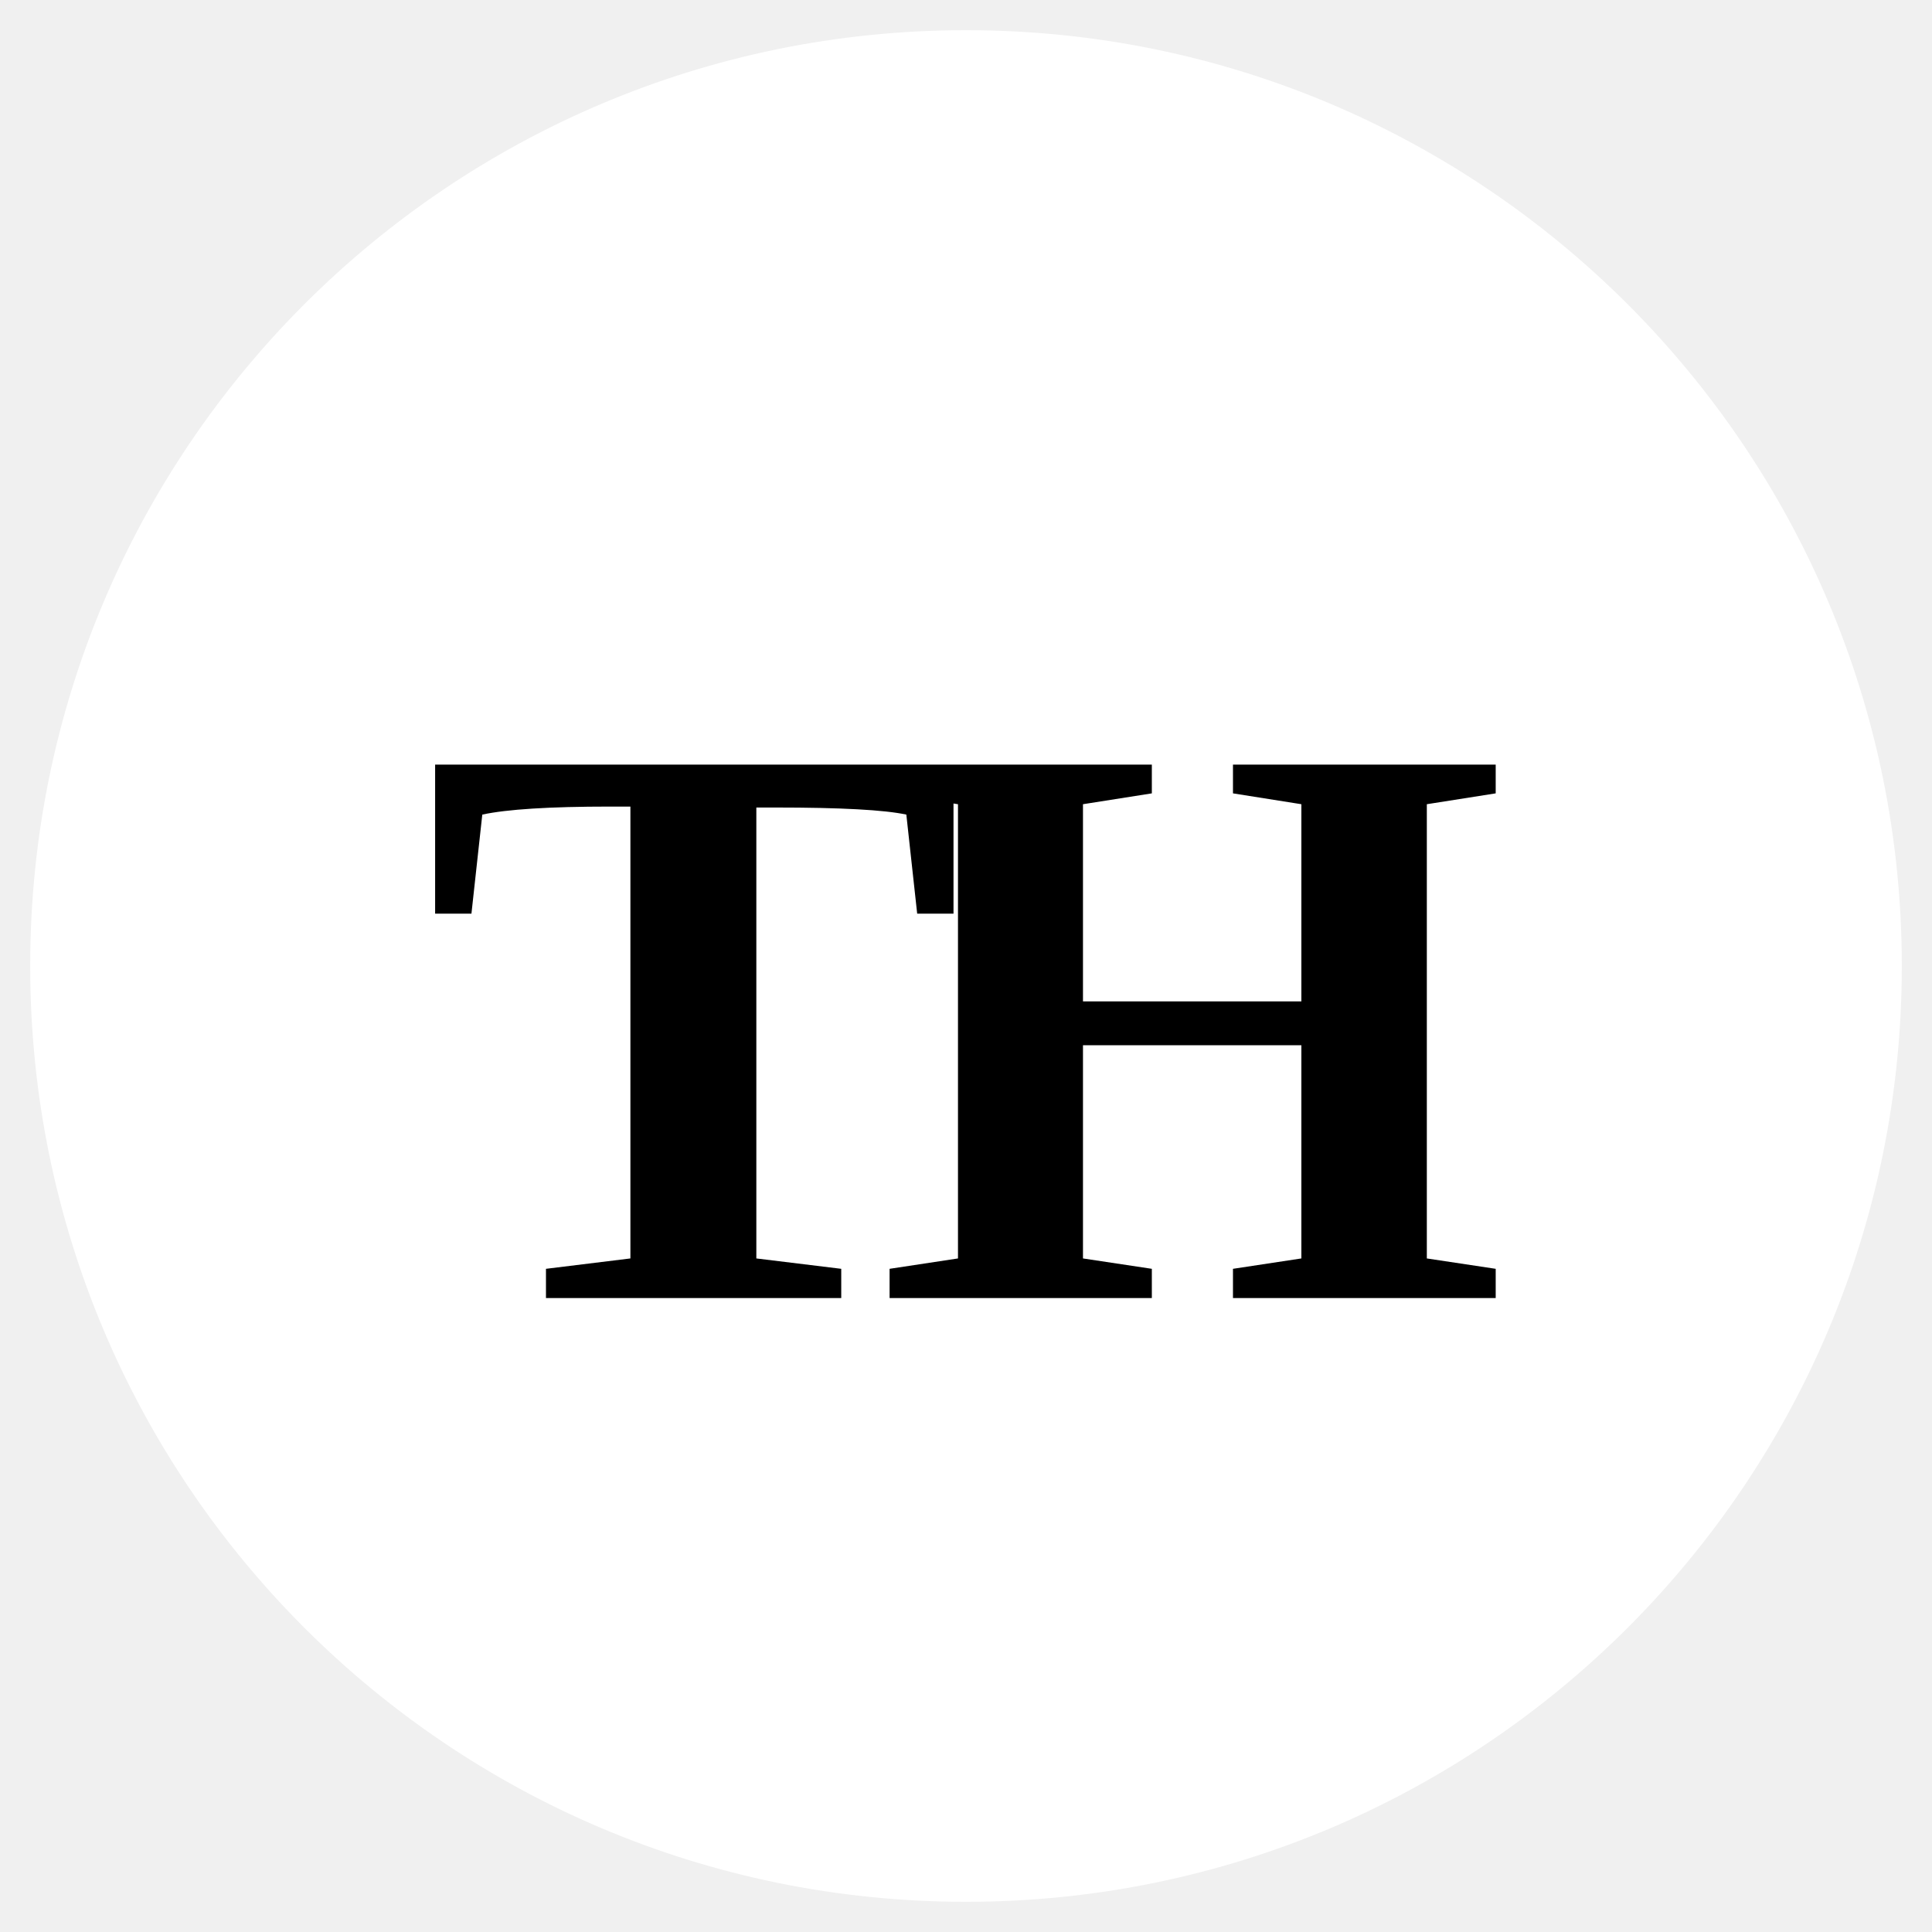
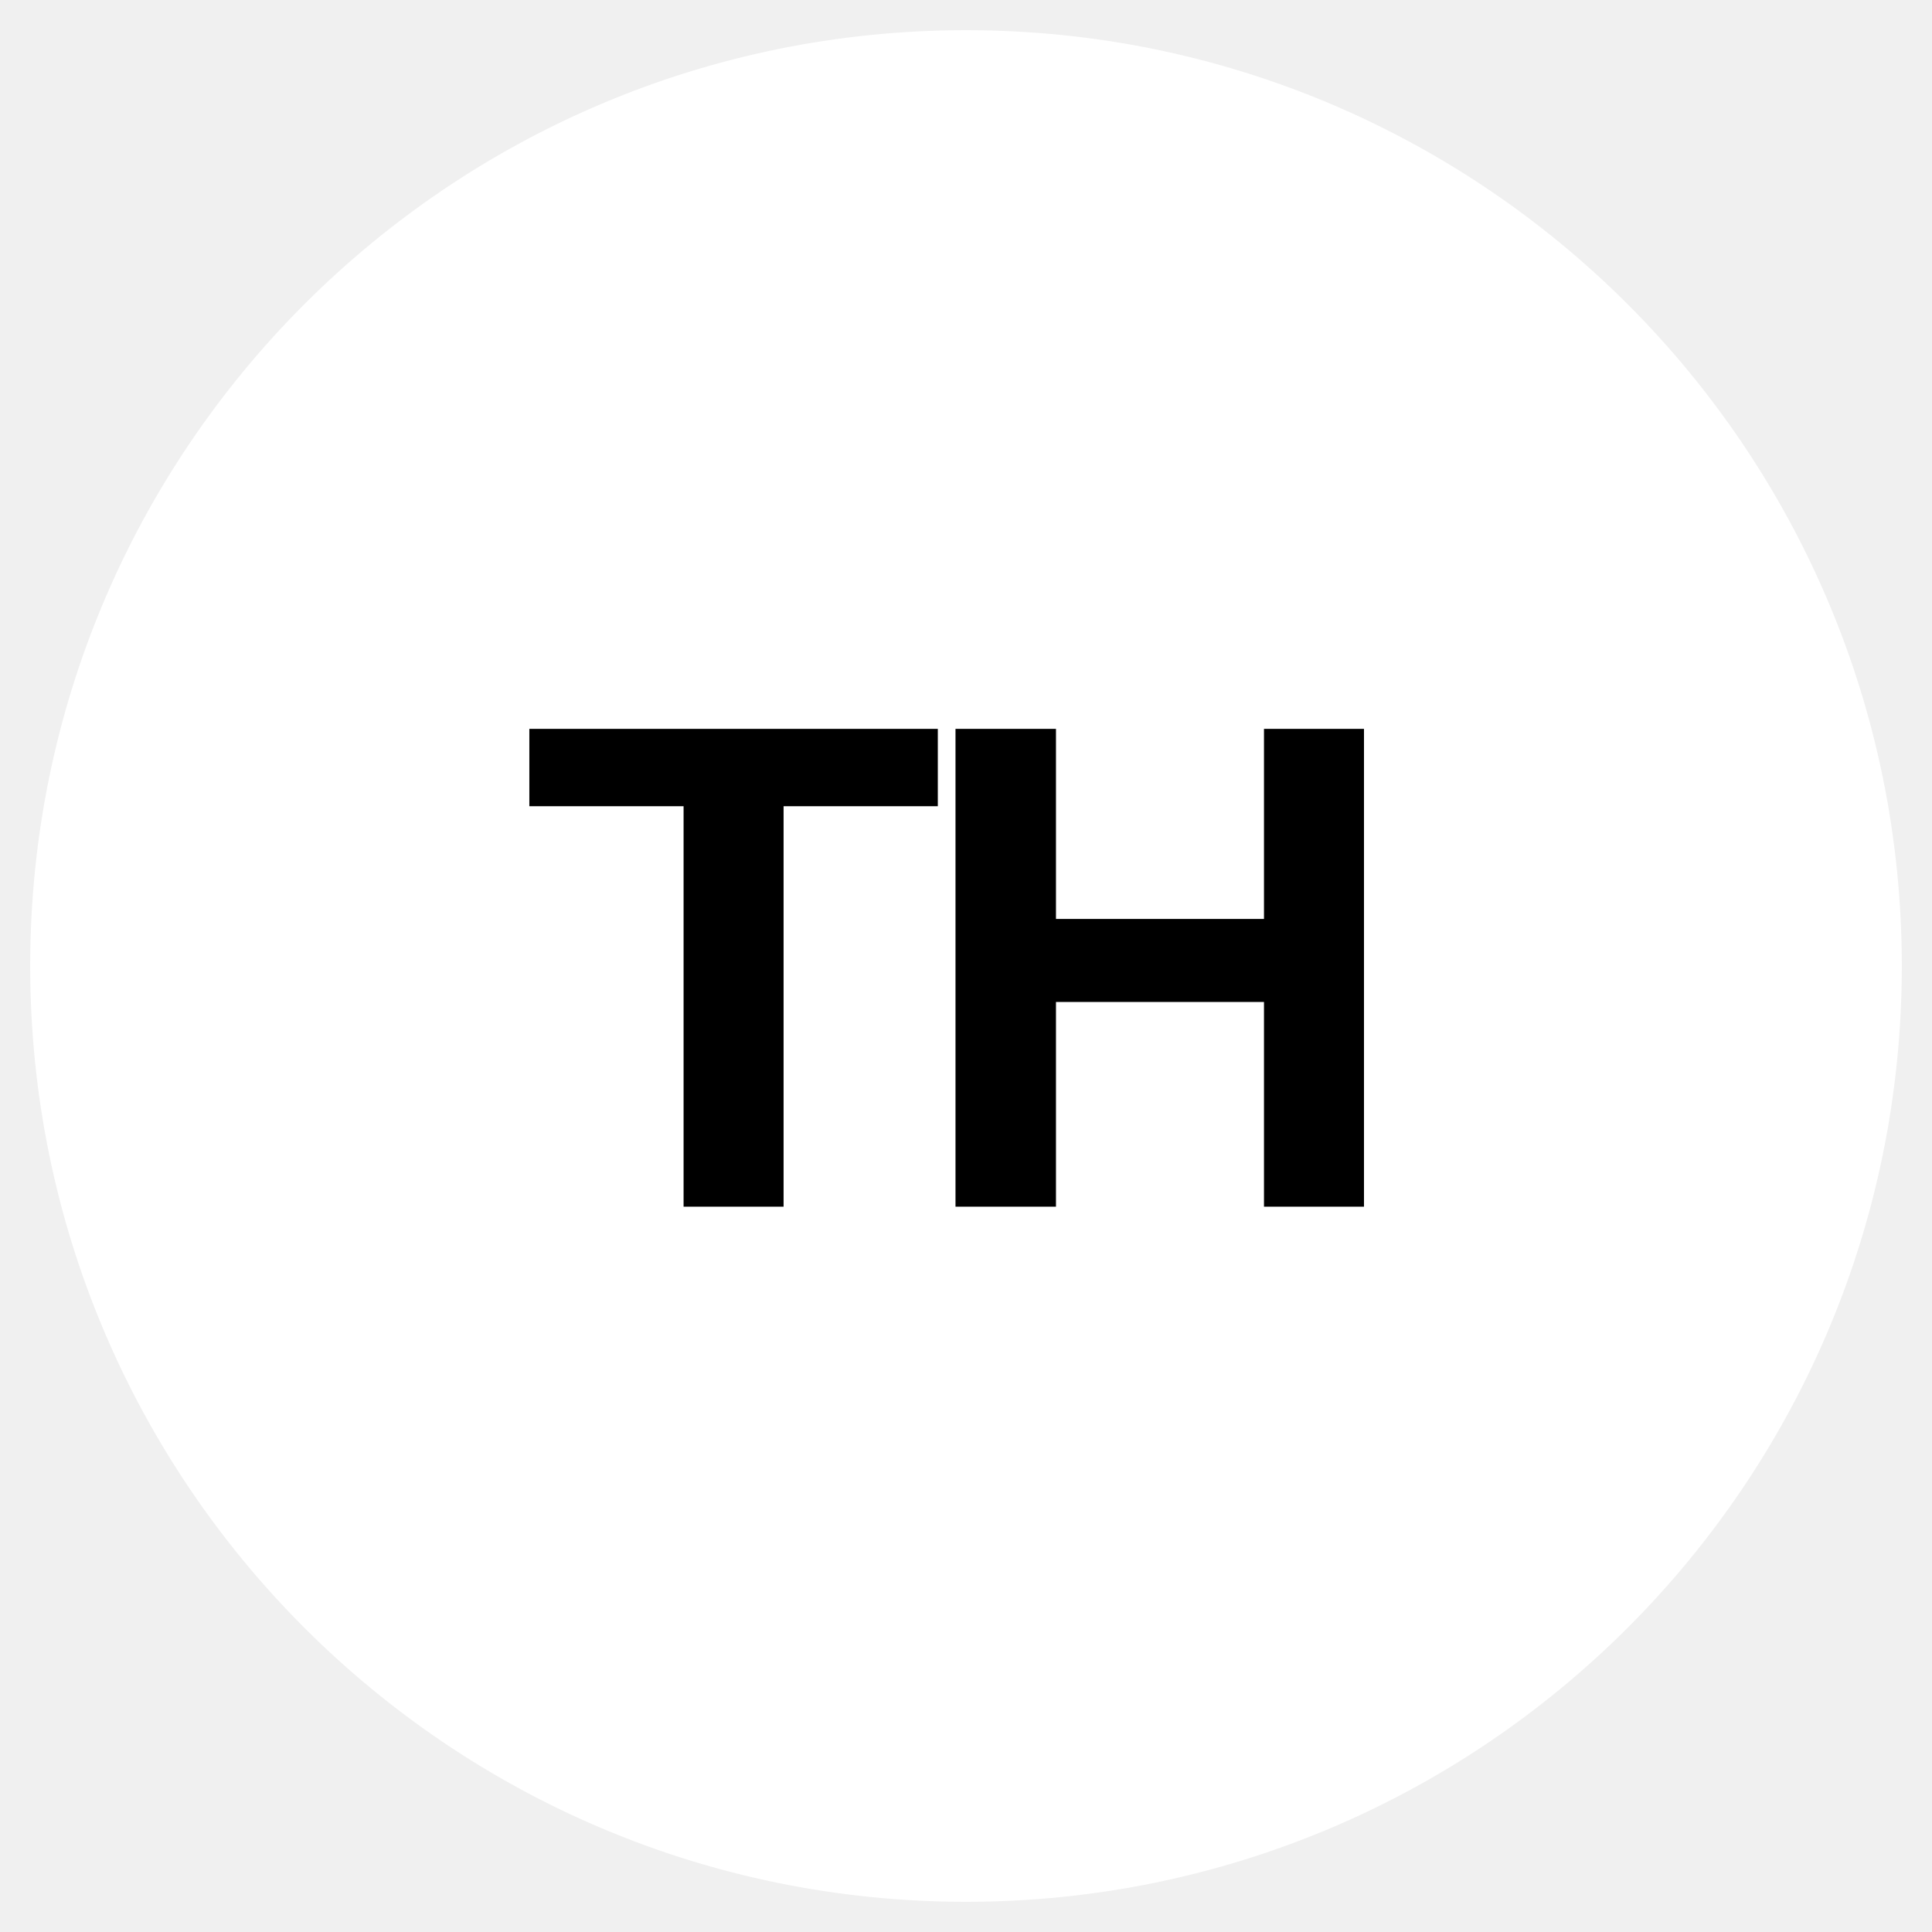
<svg xmlns="http://www.w3.org/2000/svg" viewBox="0 0 64 64">
  <circle cx="32" cy="32" r="31" fill="#fff" />
-   <text x="32" y="43" text-anchor="middle" fill="#000" font-family="Georgia, 'Times New Roman', serif" font-size="27" font-weight="600" letter-spacing="-3">TH</text>
+   <text x="32" y="32" text-anchor="middle" dominant-baseline="central" fill="#000" font-family="Montserrat, Arial, sans-serif" font-size="23" font-weight="600" letter-spacing="-1.2">TH</text>
</svg>
